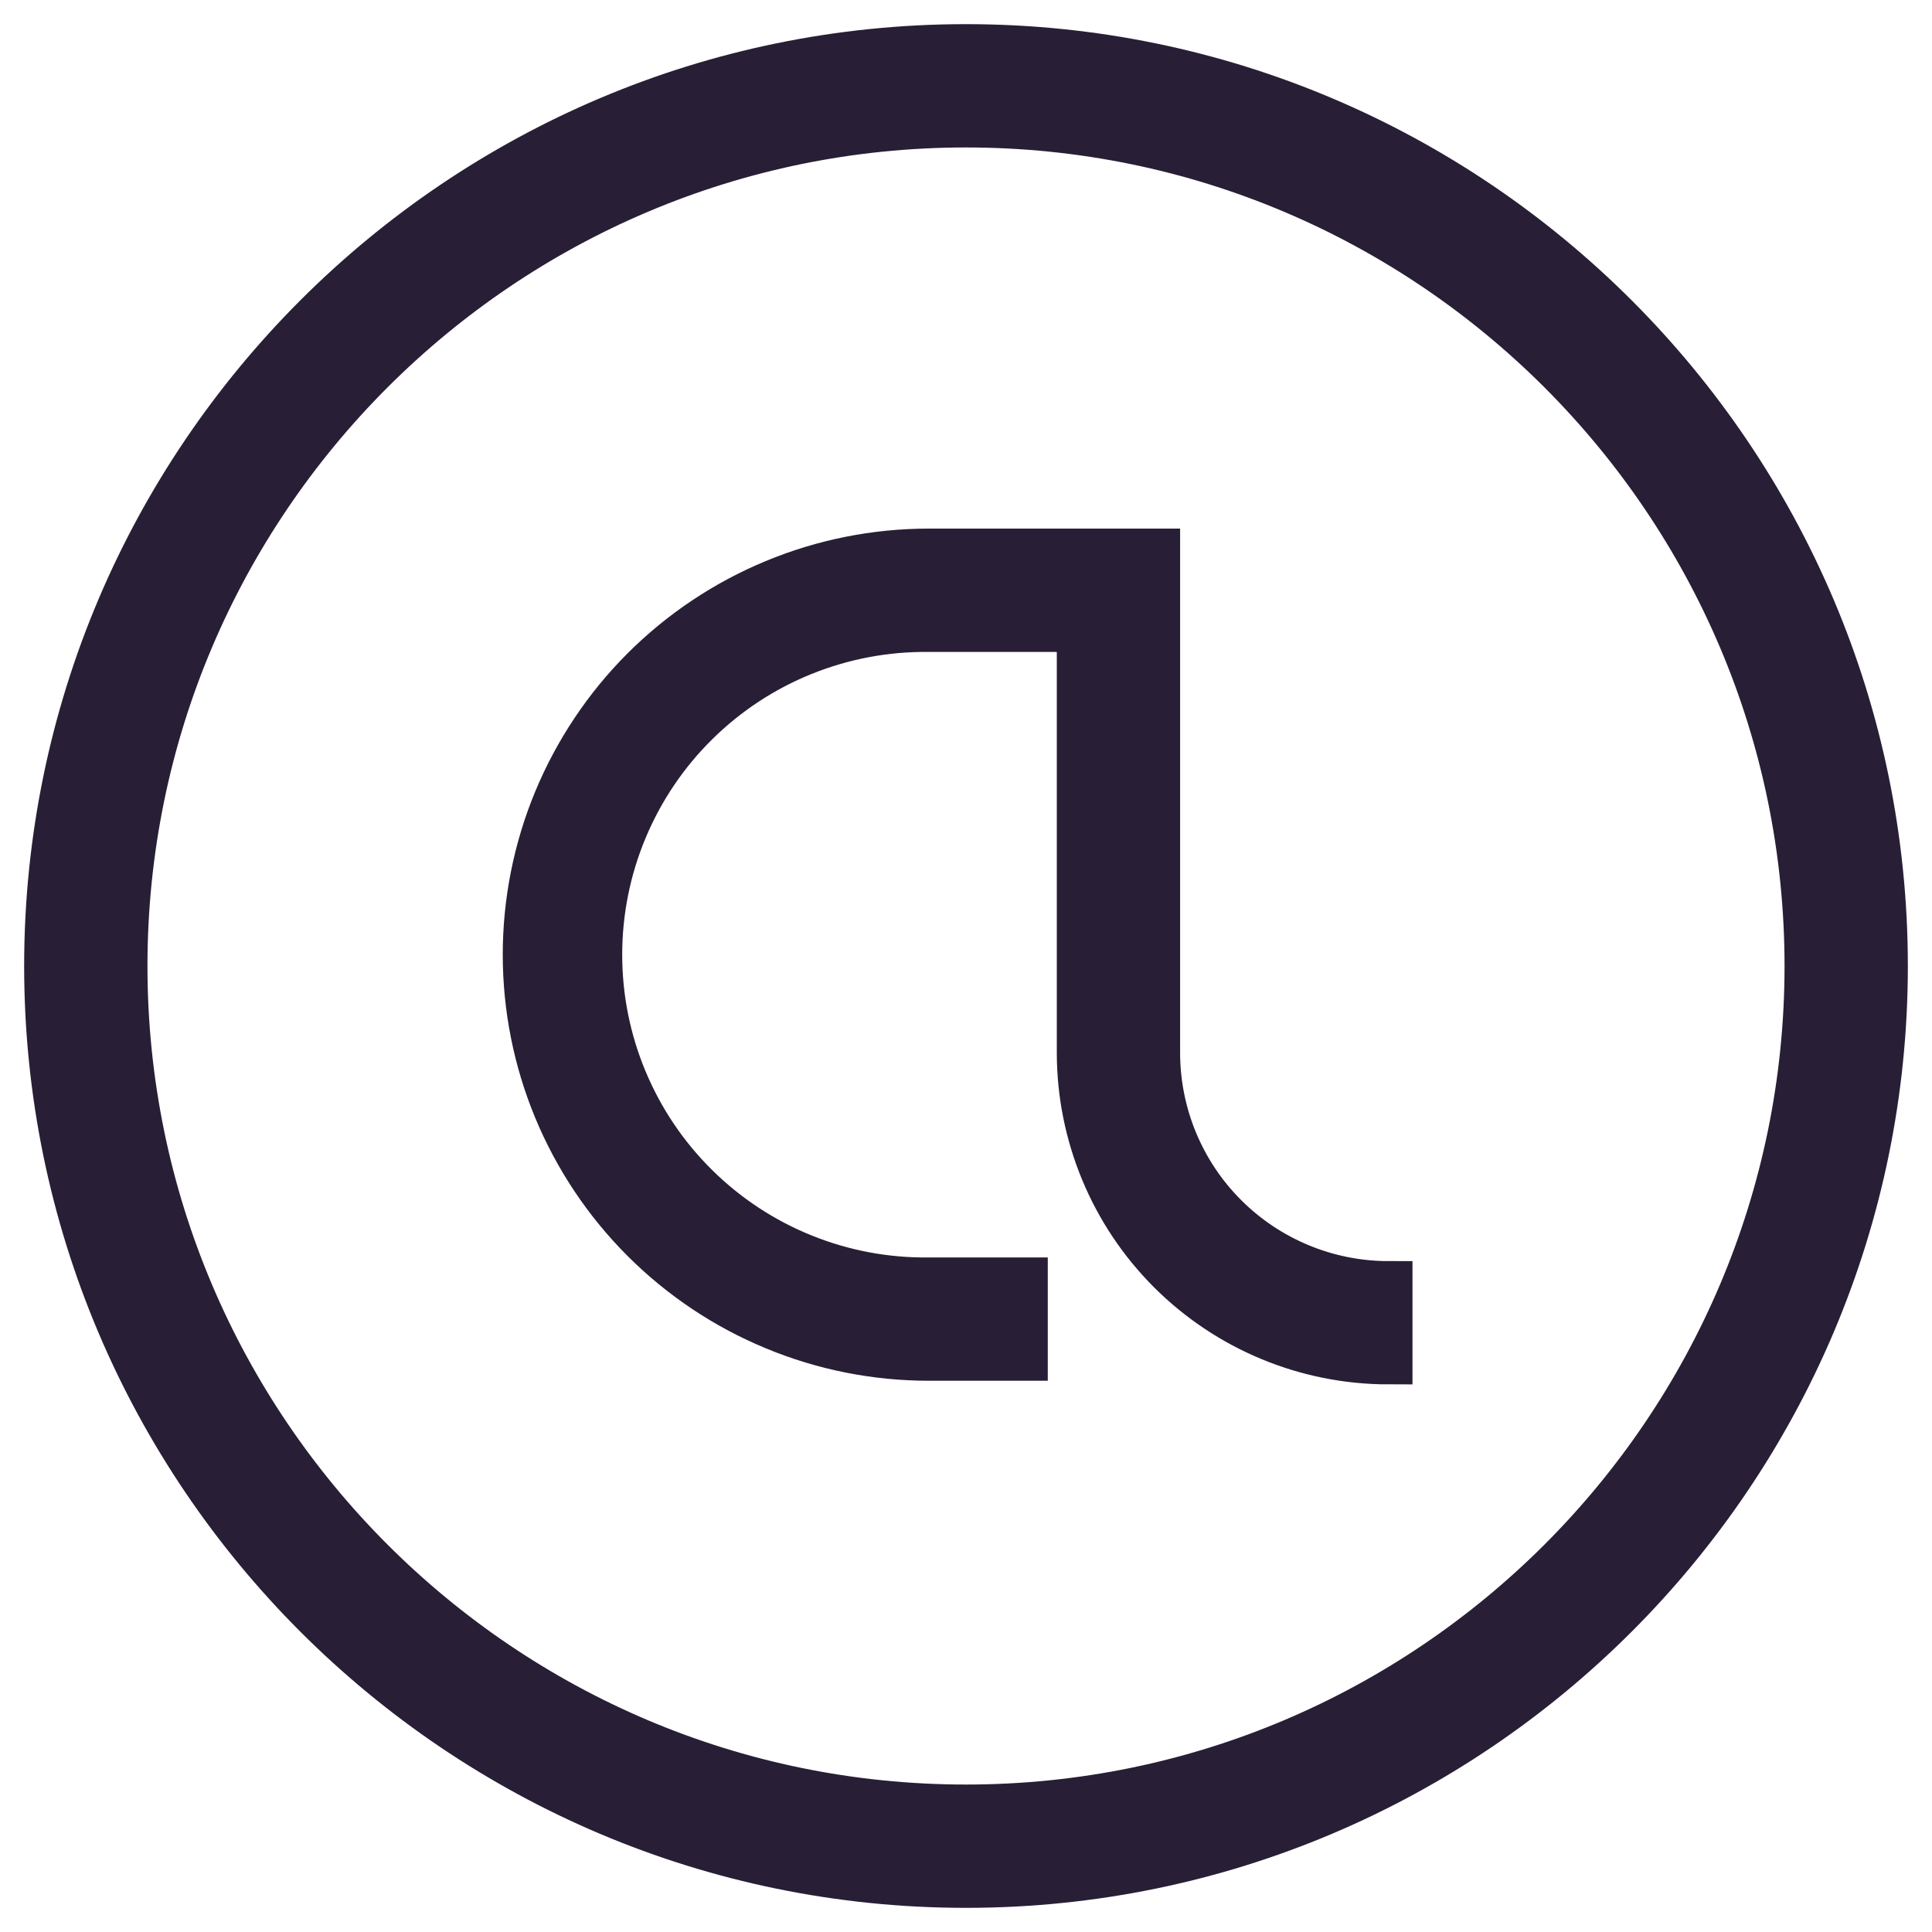
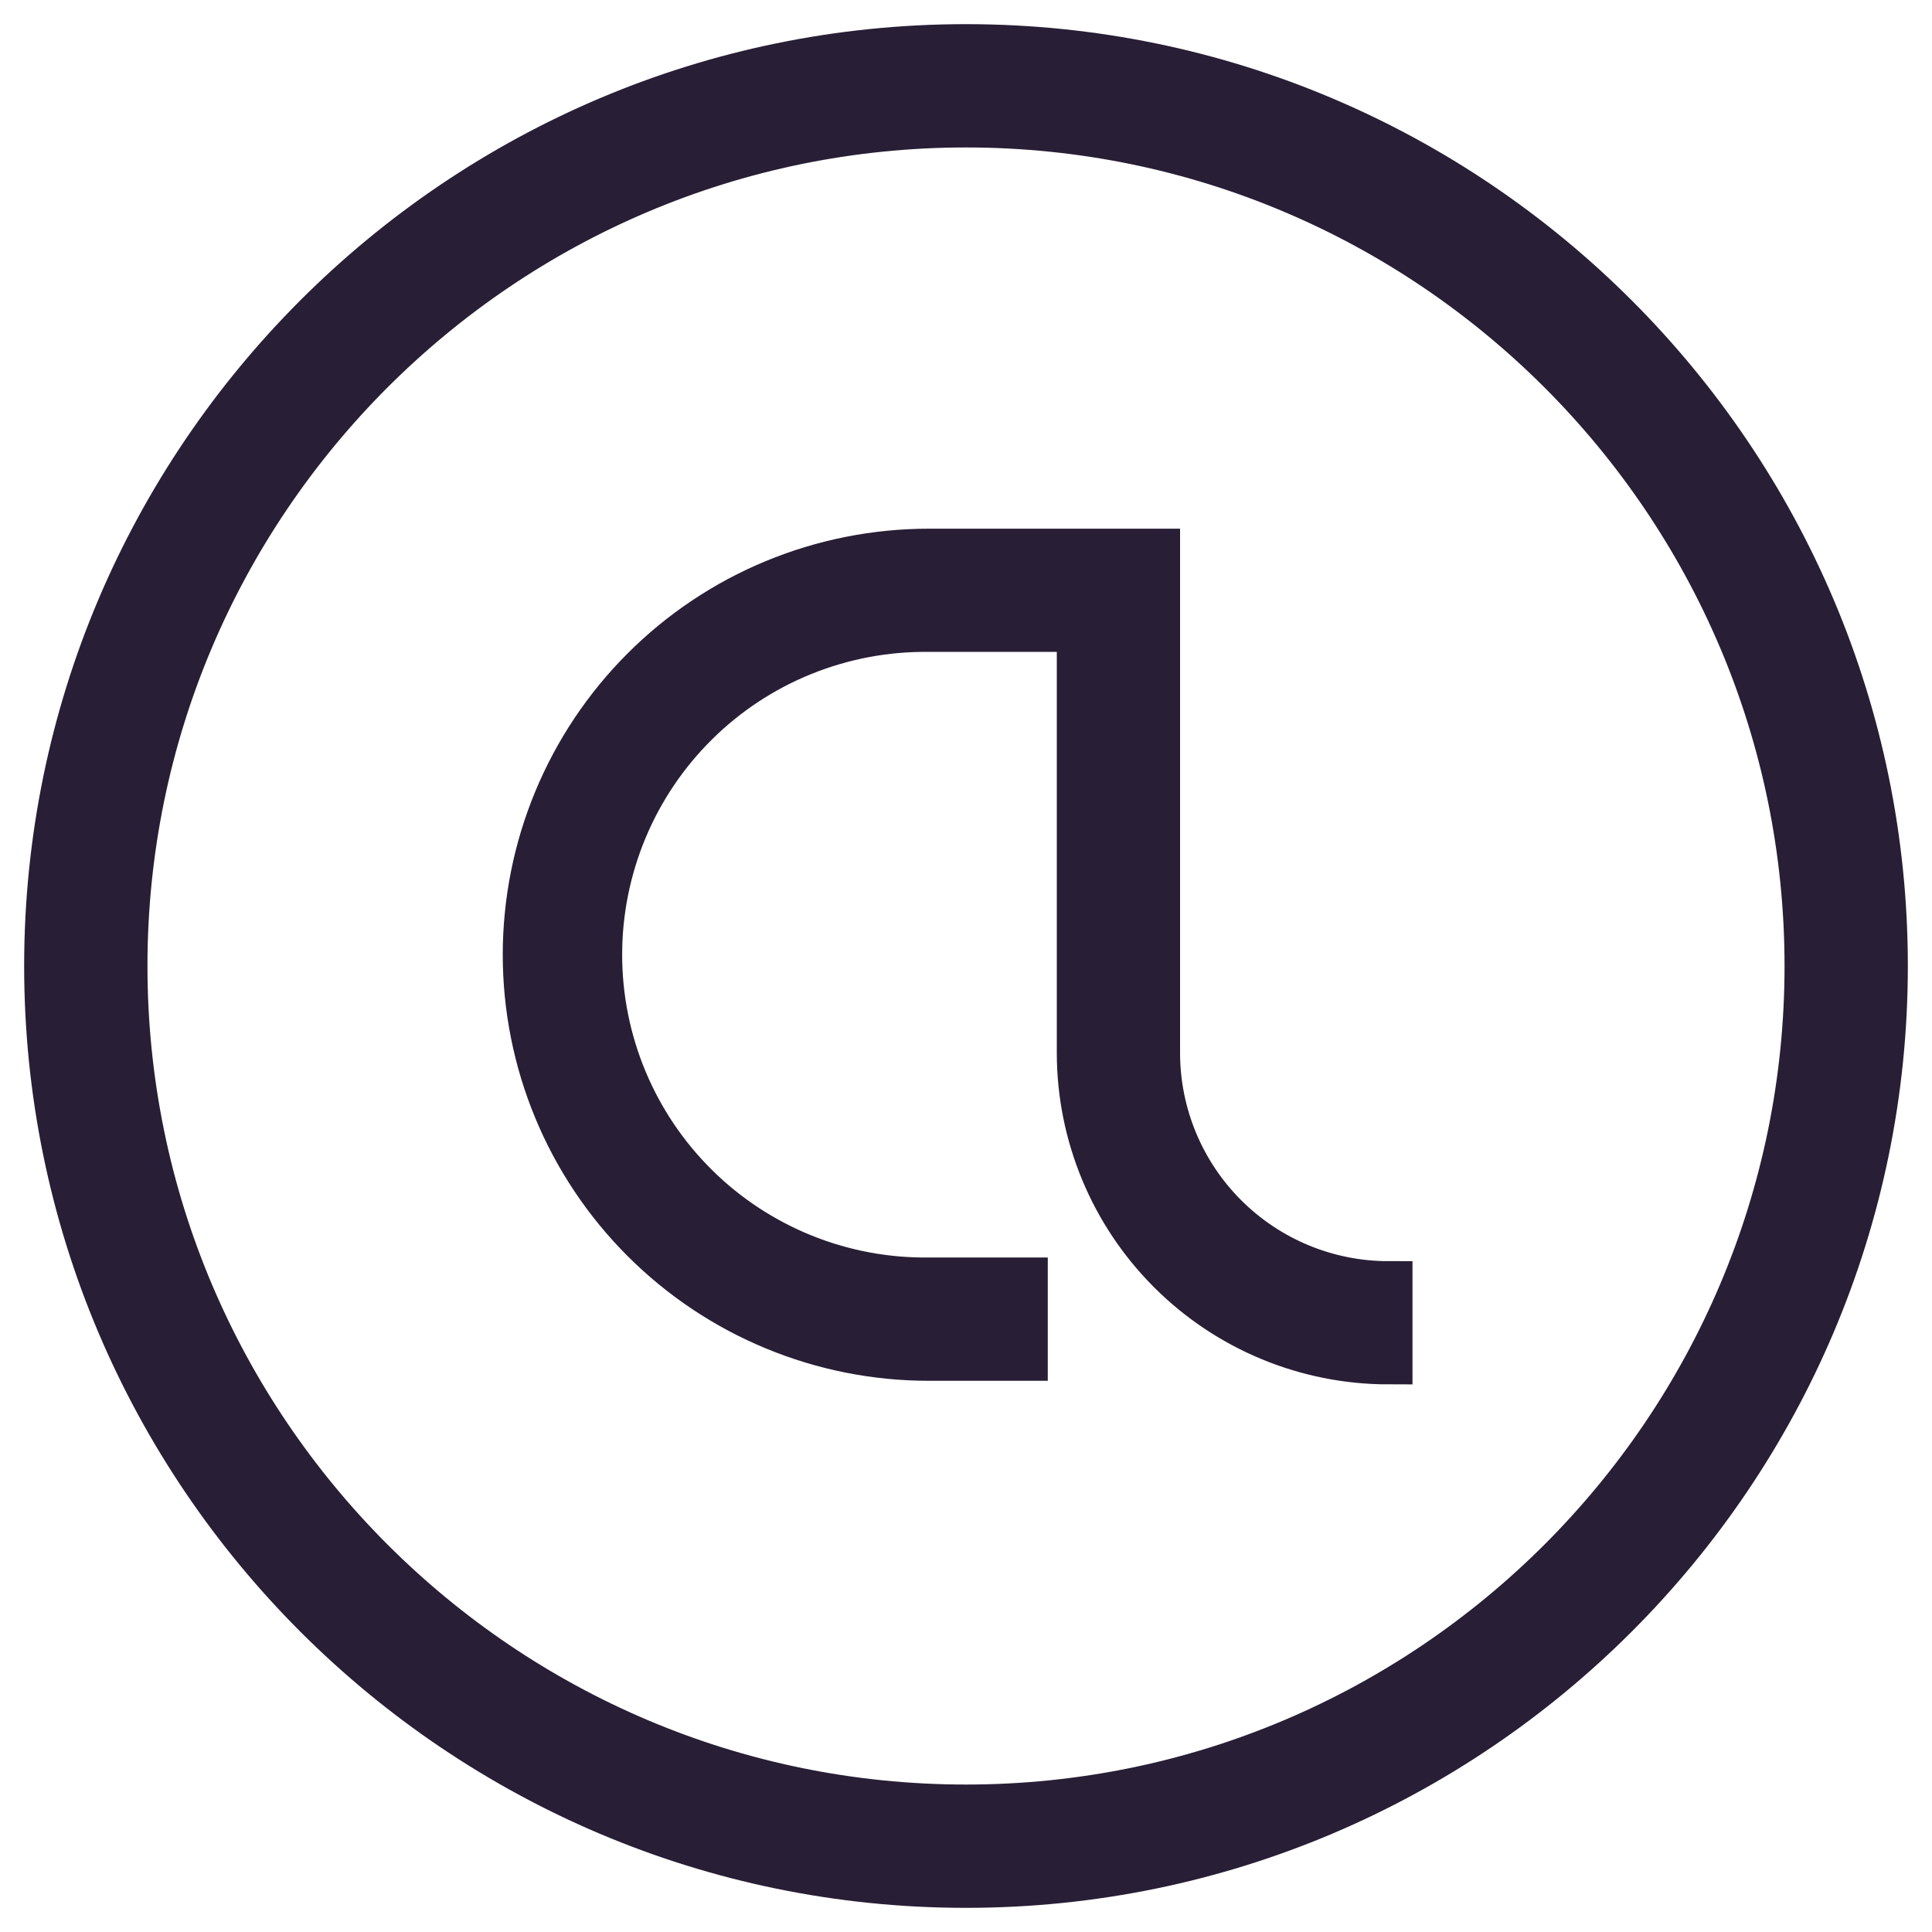
- <svg xmlns="http://www.w3.org/2000/svg" width="40" height="40" viewBox="0 0 40 40" fill="none">
-   <path d="M28.744 28.162C27.057 28.161 25.44 27.491 24.247 26.299C23.054 25.107 22.383 23.49 22.38 21.803V12.998H19.23C18.335 12.987 17.446 13.155 16.616 13.49C15.785 13.825 15.03 14.322 14.393 14.952C13.755 15.581 13.25 16.331 12.905 17.157C12.559 17.984 12.382 18.87 12.382 19.766C12.382 20.662 12.559 21.548 12.905 22.375C13.25 23.201 13.755 23.951 14.393 24.58C15.03 25.21 15.785 25.707 16.616 26.042C17.446 26.378 18.335 26.545 19.23 26.534H21.193V28.087H19.23C18.137 28.087 17.055 27.872 16.046 27.453C15.036 27.035 14.119 26.422 13.346 25.649C12.573 24.877 11.961 23.959 11.542 22.95C11.124 21.94 10.909 20.858 10.909 19.765C10.909 18.673 11.124 17.591 11.542 16.581C11.961 15.572 12.573 14.654 13.346 13.881C14.119 13.109 15.036 12.496 16.046 12.078C17.055 11.659 18.137 11.444 19.23 11.444H23.933V21.803C23.935 23.078 24.442 24.3 25.344 25.201C26.246 26.102 27.469 26.609 28.744 26.61V28.162ZM39 20C39 9.524 30.476 1 20 1C9.524 1 1 9.524 1 20C1 30.476 9.524 39 20 39C30.476 39 39 30.476 39 20ZM37.447 20C37.447 29.621 29.621 37.447 20 37.447C10.379 37.447 2.553 29.621 2.553 20C2.553 10.379 10.379 2.553 20 2.553C29.621 2.553 37.447 10.379 37.447 20Z" fill="#281E35" stroke="#281E35" />
+ <svg xmlns="http://www.w3.org/2000/svg" fill="none" height="40" viewBox="0 0 40 40" width="40">
+   <path d="m28.744 28.162c-1.687-.001-3.304-.671-4.497-1.864-1.193-1.192-1.865-2.809-1.867-4.495v-8.806h-3.15c-.896-.011-1.784.157-2.615.492-.831.335-1.586.832-2.223 1.462-.637.63-1.143 1.379-1.488 2.206-.345.826-.523 1.713-.523 2.609s.178 1.782.523 2.609c.345.826.851 1.576 1.488 2.206s1.393 1.126 2.223 1.462c.83.335 1.719.503 2.615.492h1.963v1.553h-1.963c-1.093 0-2.175-.215-3.184-.633-1.01-.418-1.927-1.031-2.7-1.804s-1.386-1.69-1.804-2.7-.633-2.092-.633-3.184.215-2.175.633-3.184 1.031-1.927 1.804-2.7 1.69-1.386 2.7-1.804c1.01-.418 2.092-.633 3.184-.633h4.702v10.359c.002 1.275.51 2.497 1.412 3.398.902.901 2.125 1.408 3.4 1.408zm10.256-8.162c0-10.476-8.524-19-19-19-10.476 0-19 8.524-19 19 0 10.476 8.524 19 19 19 10.476 0 19-8.524 19-19zm-1.553 0c0 9.621-7.827 17.447-17.447 17.447s-17.447-7.827-17.447-17.447 7.827-17.447 17.447-17.447 17.447 7.827 17.447 17.447z" fill="#281e35" stroke="#281e35" />
</svg>
